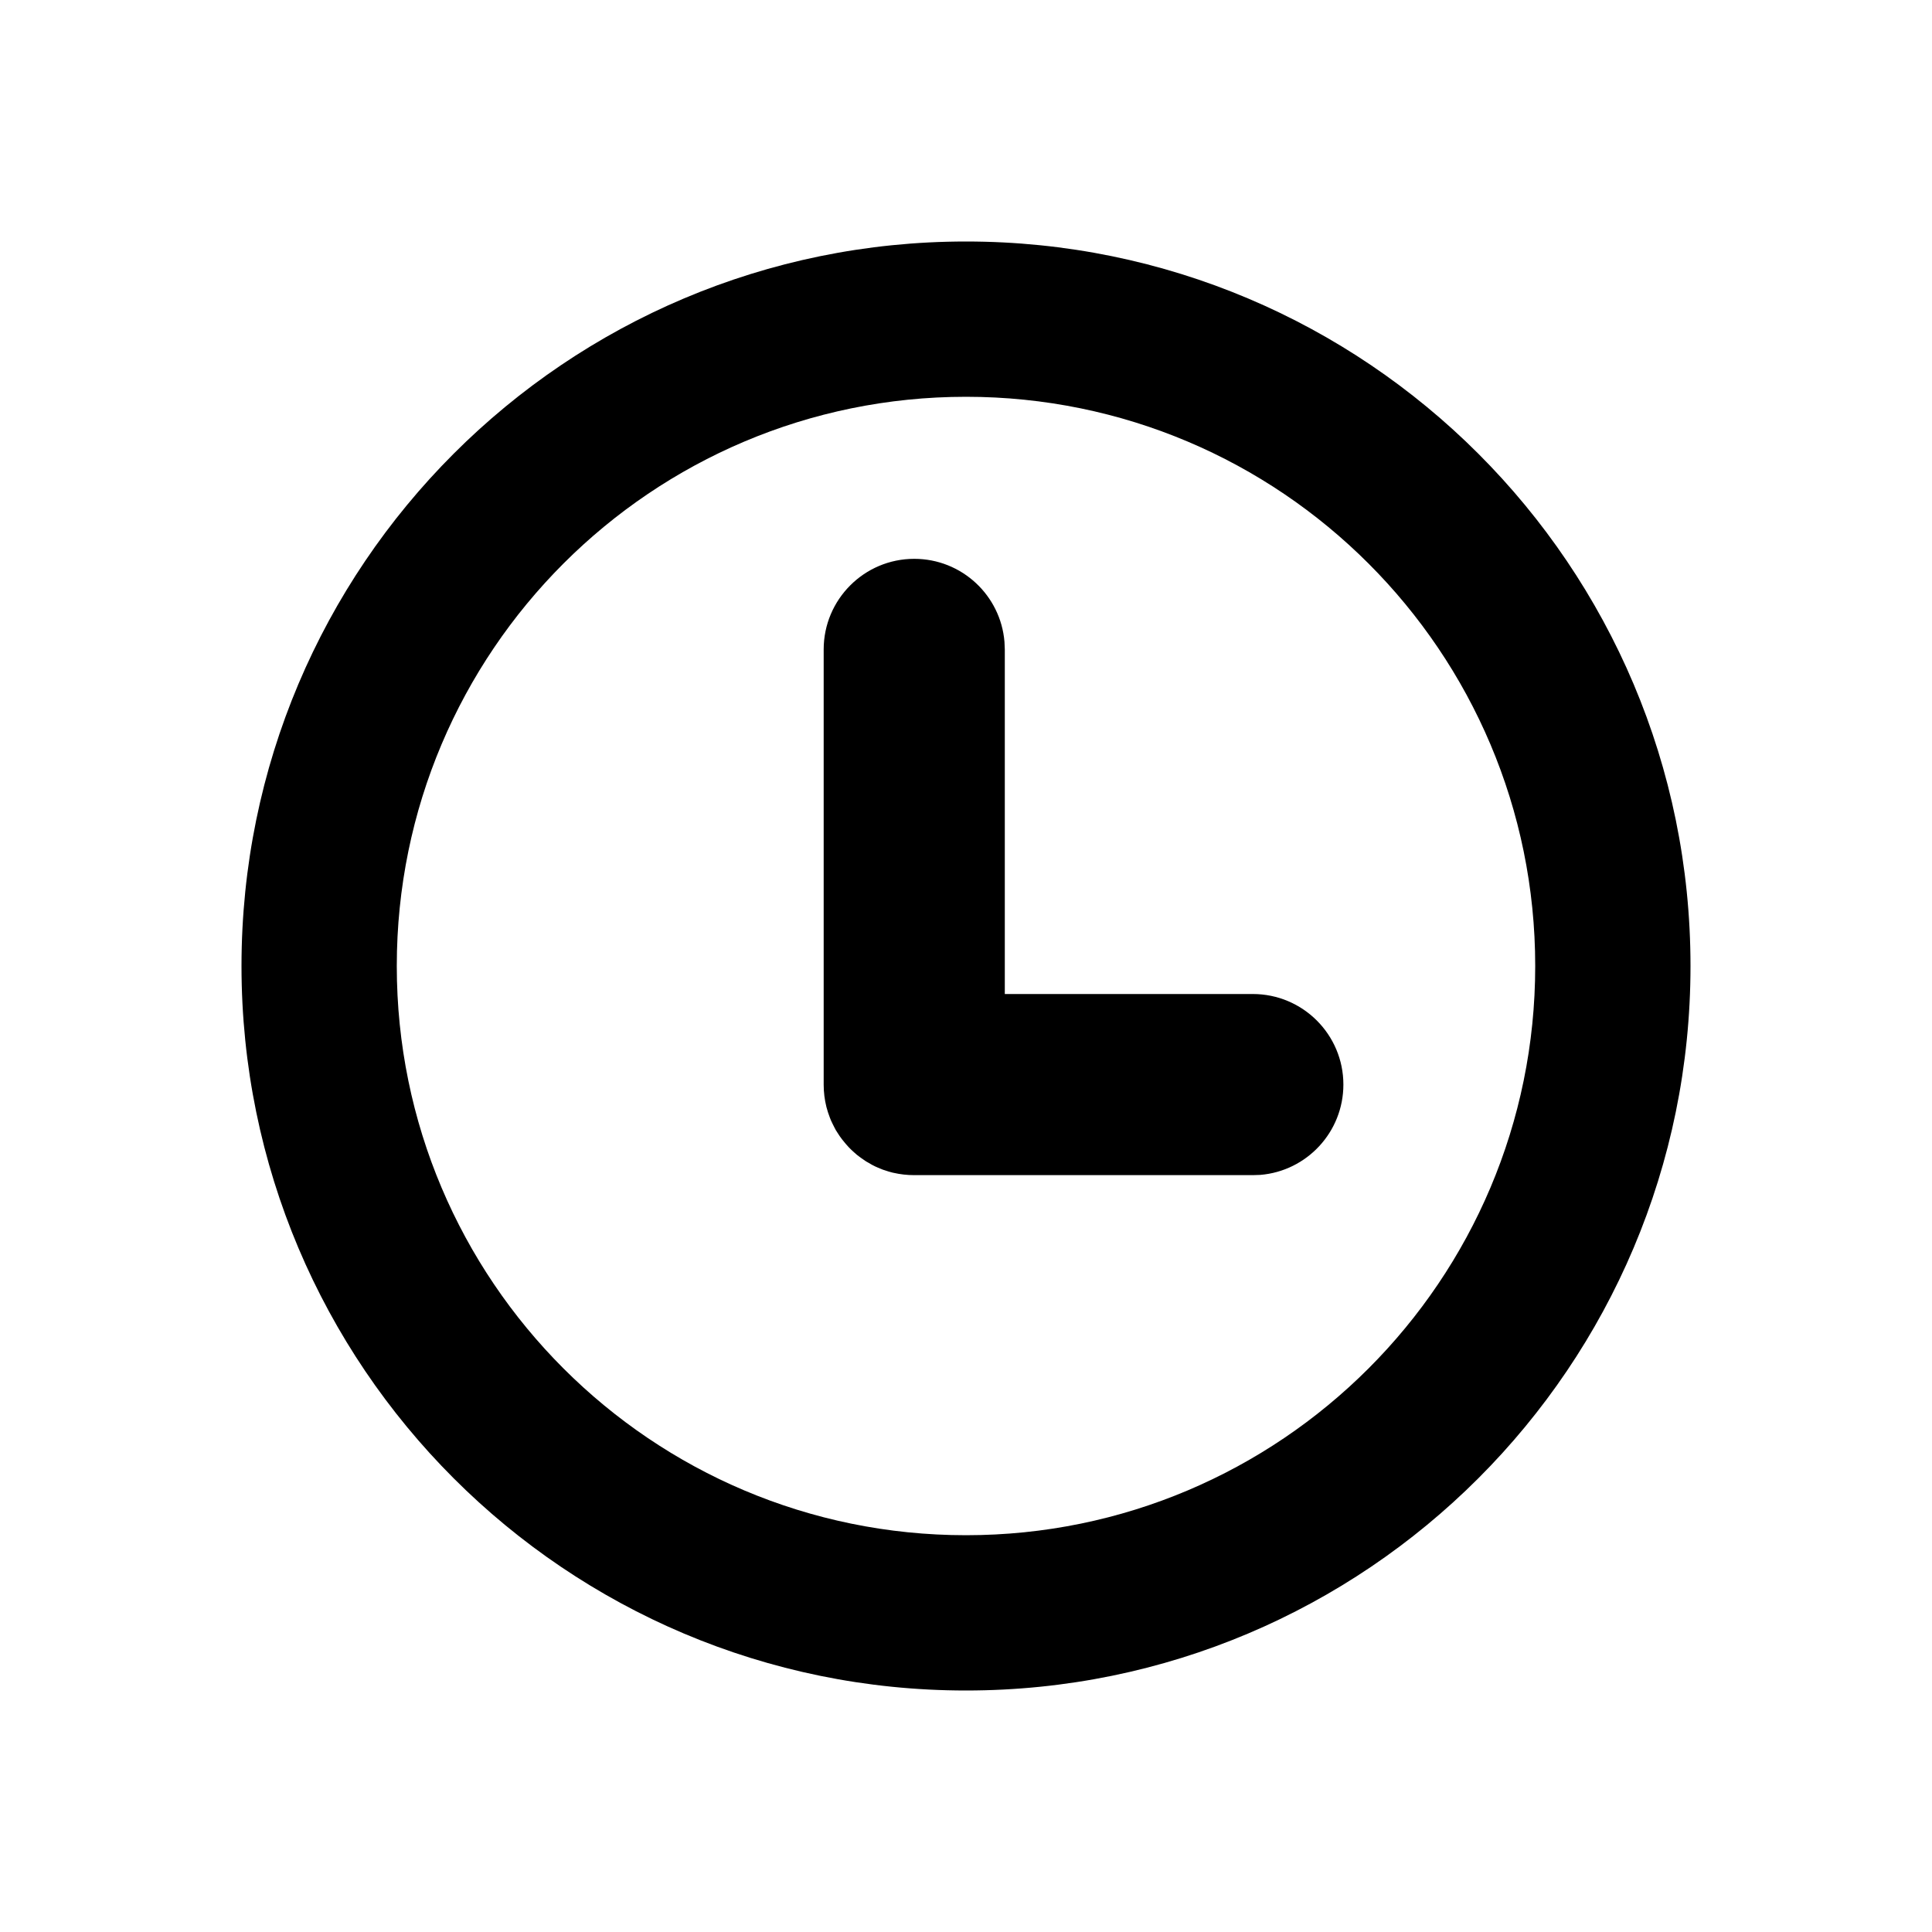
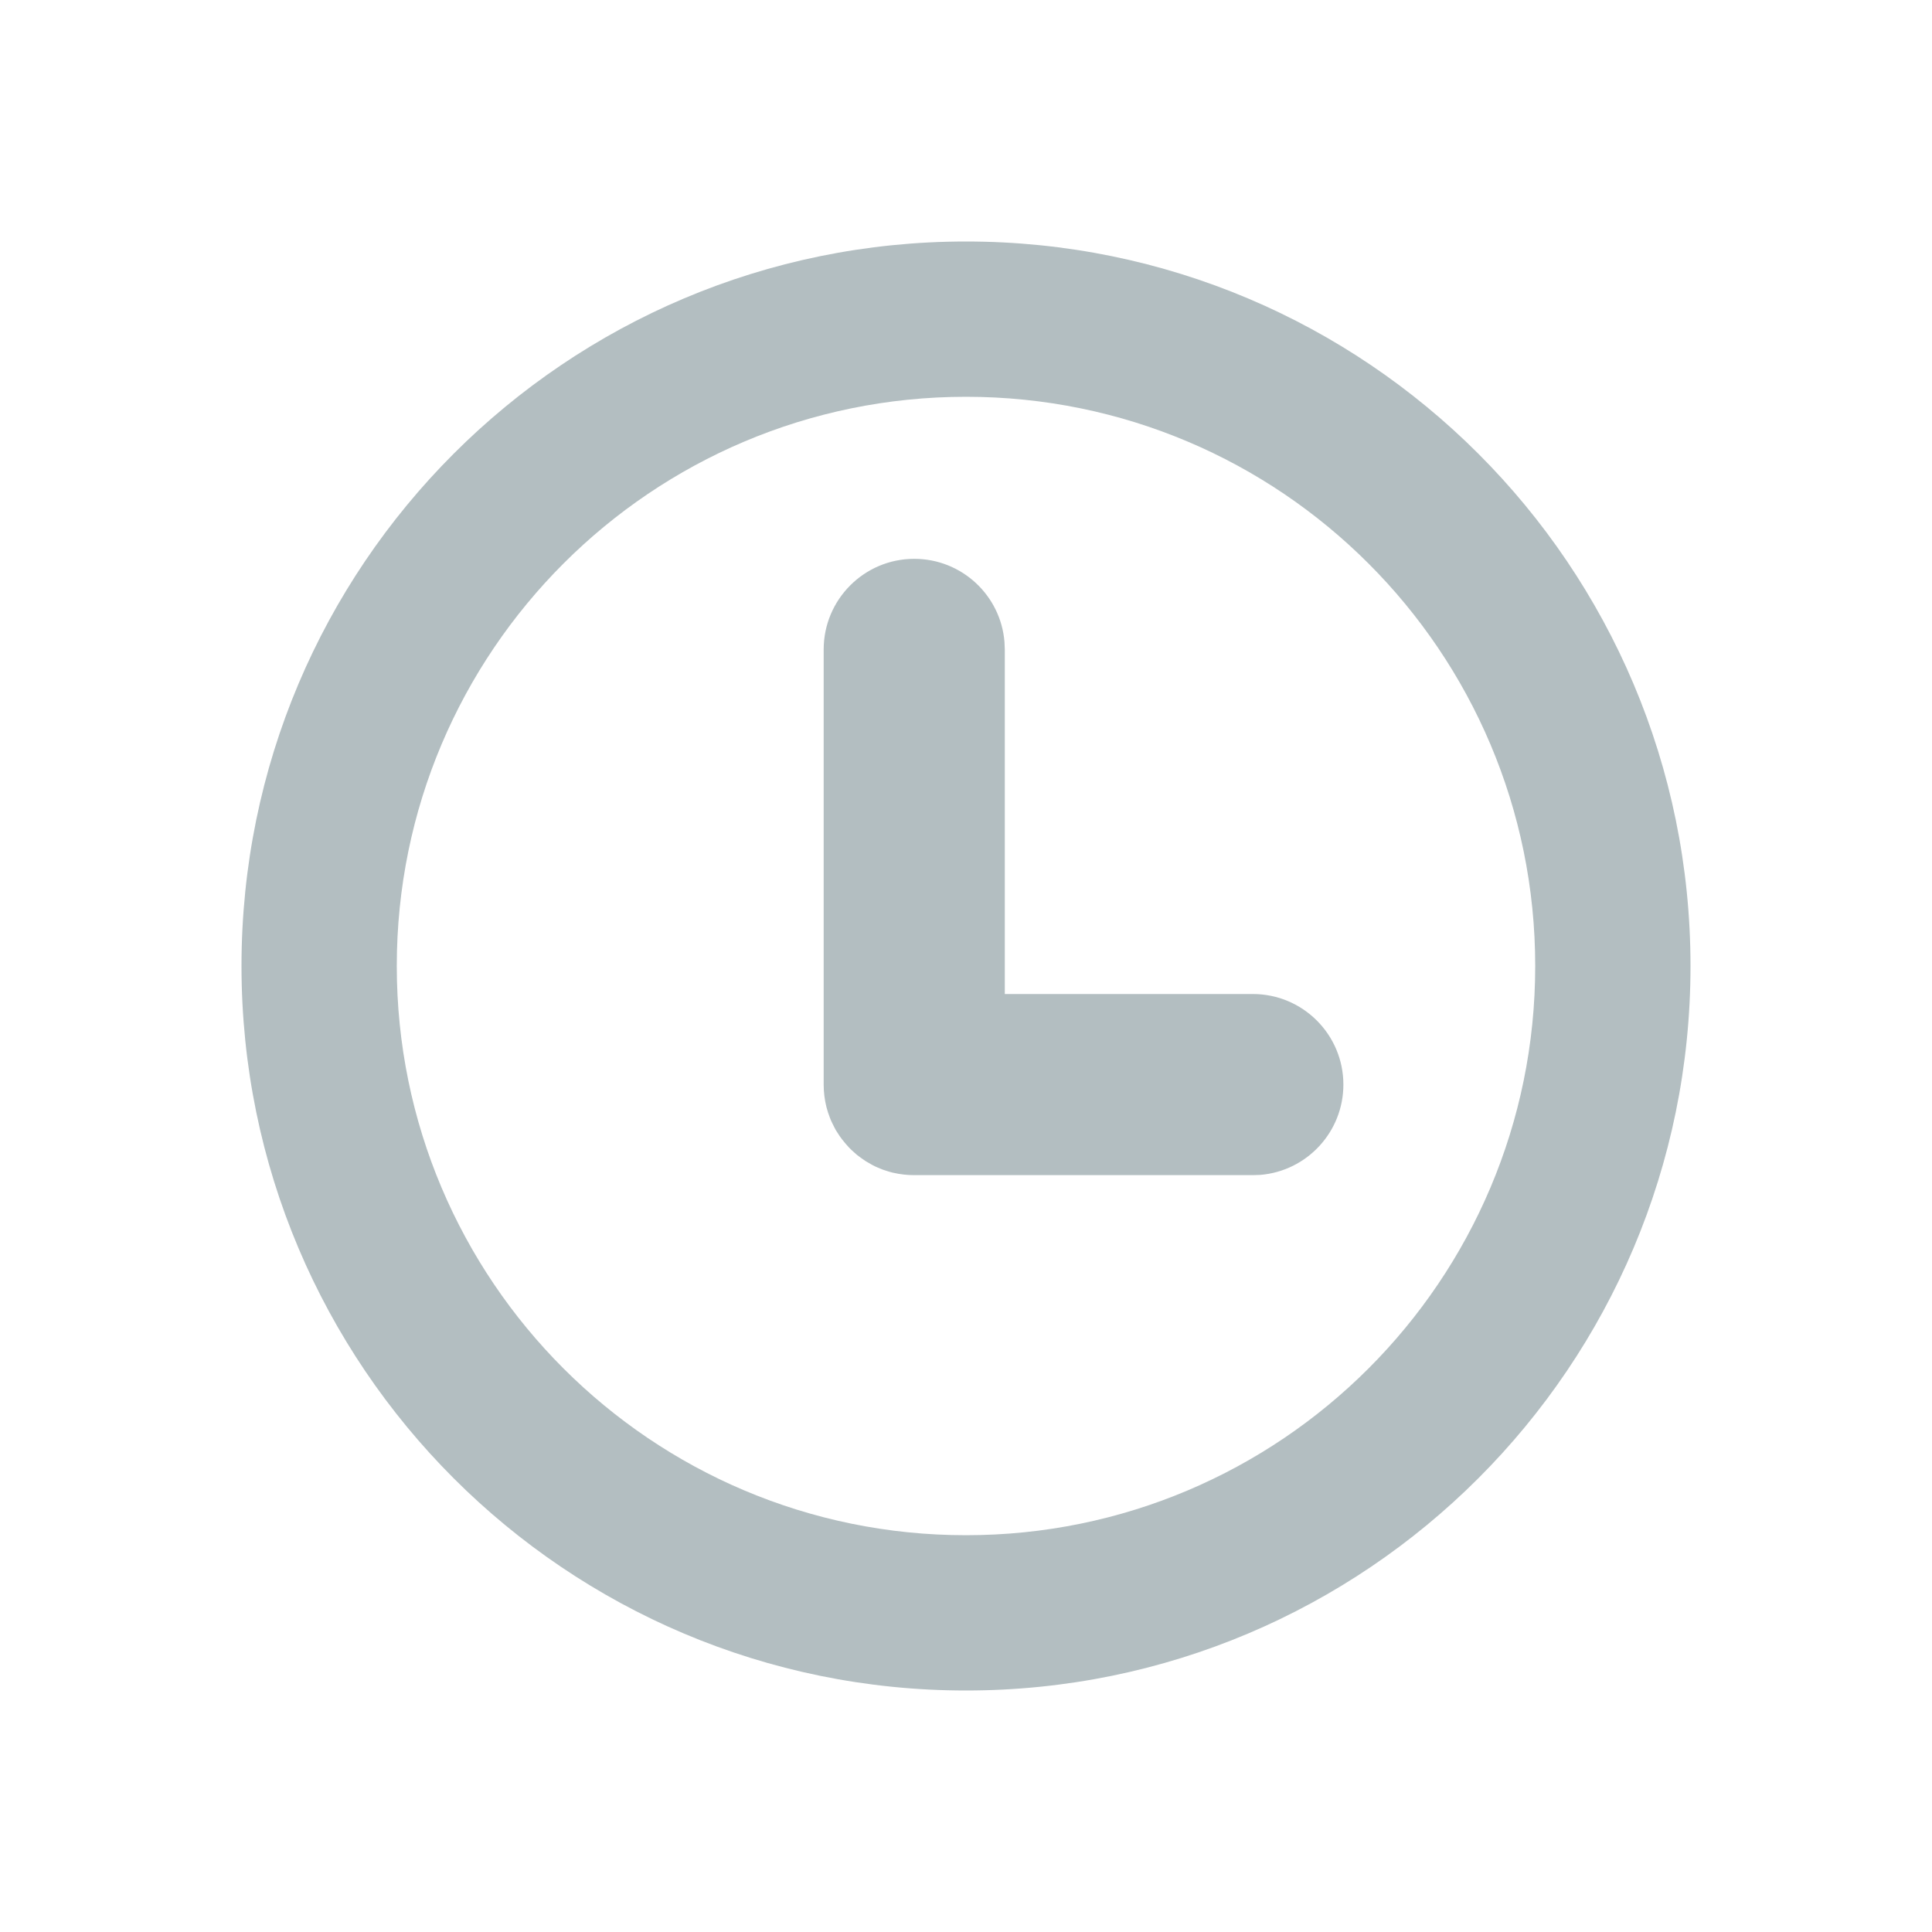
<svg xmlns="http://www.w3.org/2000/svg" width="24" height="24" viewBox="0 0 24 24" fill="none">
-   <path d="M12 3C16.971 3 21 7.029 21 12C21 16.971 16.971 21 12 21C7.029 21 3 16.971 3 12C3 7.029 7.029 3 12 3ZM12 4.929C8.095 4.929 4.929 8.095 4.929 12C4.929 15.905 8.095 19.071 12 19.071C15.905 19.071 19.071 15.905 19.071 12C19.071 8.095 15.905 4.929 12 4.929ZM11.357 6.942C11.947 6.942 12.431 7.396 12.478 7.974L12.482 8.067V12.348L15.563 12.348C16.184 12.348 16.688 12.852 16.688 13.473C16.688 14.063 16.233 14.548 15.655 14.595L15.563 14.598H11.357C11.268 14.598 11.182 14.588 11.099 14.569C11.094 14.568 11.09 14.567 11.085 14.566C11.069 14.562 11.053 14.557 11.038 14.553C11.022 14.548 11.005 14.543 10.989 14.537C10.982 14.535 10.975 14.532 10.967 14.53C10.947 14.522 10.926 14.514 10.906 14.505C10.894 14.499 10.882 14.494 10.87 14.489C10.857 14.482 10.844 14.476 10.831 14.469C10.815 14.46 10.799 14.451 10.783 14.441C10.772 14.436 10.762 14.429 10.752 14.423C10.741 14.416 10.73 14.408 10.719 14.4C10.703 14.389 10.688 14.379 10.673 14.367C10.664 14.36 10.654 14.352 10.644 14.345C10.632 14.335 10.621 14.325 10.61 14.315C10.598 14.305 10.588 14.295 10.577 14.285C10.566 14.274 10.556 14.264 10.546 14.254C10.534 14.242 10.523 14.229 10.511 14.215C10.504 14.207 10.497 14.198 10.49 14.19C10.48 14.178 10.47 14.166 10.46 14.153C10.45 14.139 10.441 14.126 10.43 14.112C10.422 14.101 10.415 14.089 10.408 14.078C10.4 14.066 10.392 14.053 10.384 14.041C10.377 14.029 10.37 14.015 10.363 14.001C10.355 13.987 10.348 13.972 10.341 13.957C10.335 13.945 10.329 13.932 10.323 13.919C10.318 13.907 10.313 13.896 10.309 13.884C10.292 13.841 10.278 13.796 10.266 13.751C10.244 13.662 10.232 13.57 10.232 13.474V8.068C10.232 7.447 10.736 6.942 11.357 6.942Z" fill="black" />
+   <path d="M12 3C16.971 3 21 7.029 21 12C21 16.971 16.971 21 12 21C7.029 21 3 16.971 3 12C3 7.029 7.029 3 12 3ZM12 4.929C8.095 4.929 4.929 8.095 4.929 12C4.929 15.905 8.095 19.071 12 19.071C15.905 19.071 19.071 15.905 19.071 12C19.071 8.095 15.905 4.929 12 4.929ZM11.357 6.942C11.947 6.942 12.431 7.396 12.478 7.974L12.482 8.067V12.348L15.563 12.348C16.184 12.348 16.688 12.852 16.688 13.473C16.688 14.063 16.233 14.548 15.655 14.595L15.563 14.598H11.357C11.268 14.598 11.182 14.588 11.099 14.569C11.094 14.568 11.09 14.567 11.085 14.566C11.069 14.562 11.053 14.557 11.038 14.553C11.022 14.548 11.005 14.543 10.989 14.537C10.982 14.535 10.975 14.532 10.967 14.53C10.947 14.522 10.926 14.514 10.906 14.505C10.894 14.499 10.882 14.494 10.87 14.489C10.857 14.482 10.844 14.476 10.831 14.469C10.815 14.46 10.799 14.451 10.783 14.441C10.772 14.436 10.762 14.429 10.752 14.423C10.741 14.416 10.73 14.408 10.719 14.4C10.703 14.389 10.688 14.379 10.673 14.367C10.664 14.36 10.654 14.352 10.644 14.345C10.632 14.335 10.621 14.325 10.61 14.315C10.598 14.305 10.588 14.295 10.577 14.285C10.566 14.274 10.556 14.264 10.546 14.254C10.534 14.242 10.523 14.229 10.511 14.215C10.504 14.207 10.497 14.198 10.49 14.19C10.48 14.178 10.47 14.166 10.46 14.153C10.45 14.139 10.441 14.126 10.43 14.112C10.422 14.101 10.415 14.089 10.408 14.078C10.4 14.066 10.392 14.053 10.384 14.041C10.377 14.029 10.37 14.015 10.363 14.001C10.355 13.987 10.348 13.972 10.341 13.957C10.335 13.945 10.329 13.932 10.323 13.919C10.318 13.907 10.313 13.896 10.309 13.884C10.292 13.841 10.278 13.796 10.266 13.751C10.244 13.662 10.232 13.57 10.232 13.474V8.068C10.232 7.447 10.736 6.942 11.357 6.942Z" fill="#B3BEC1" />
</svg>
